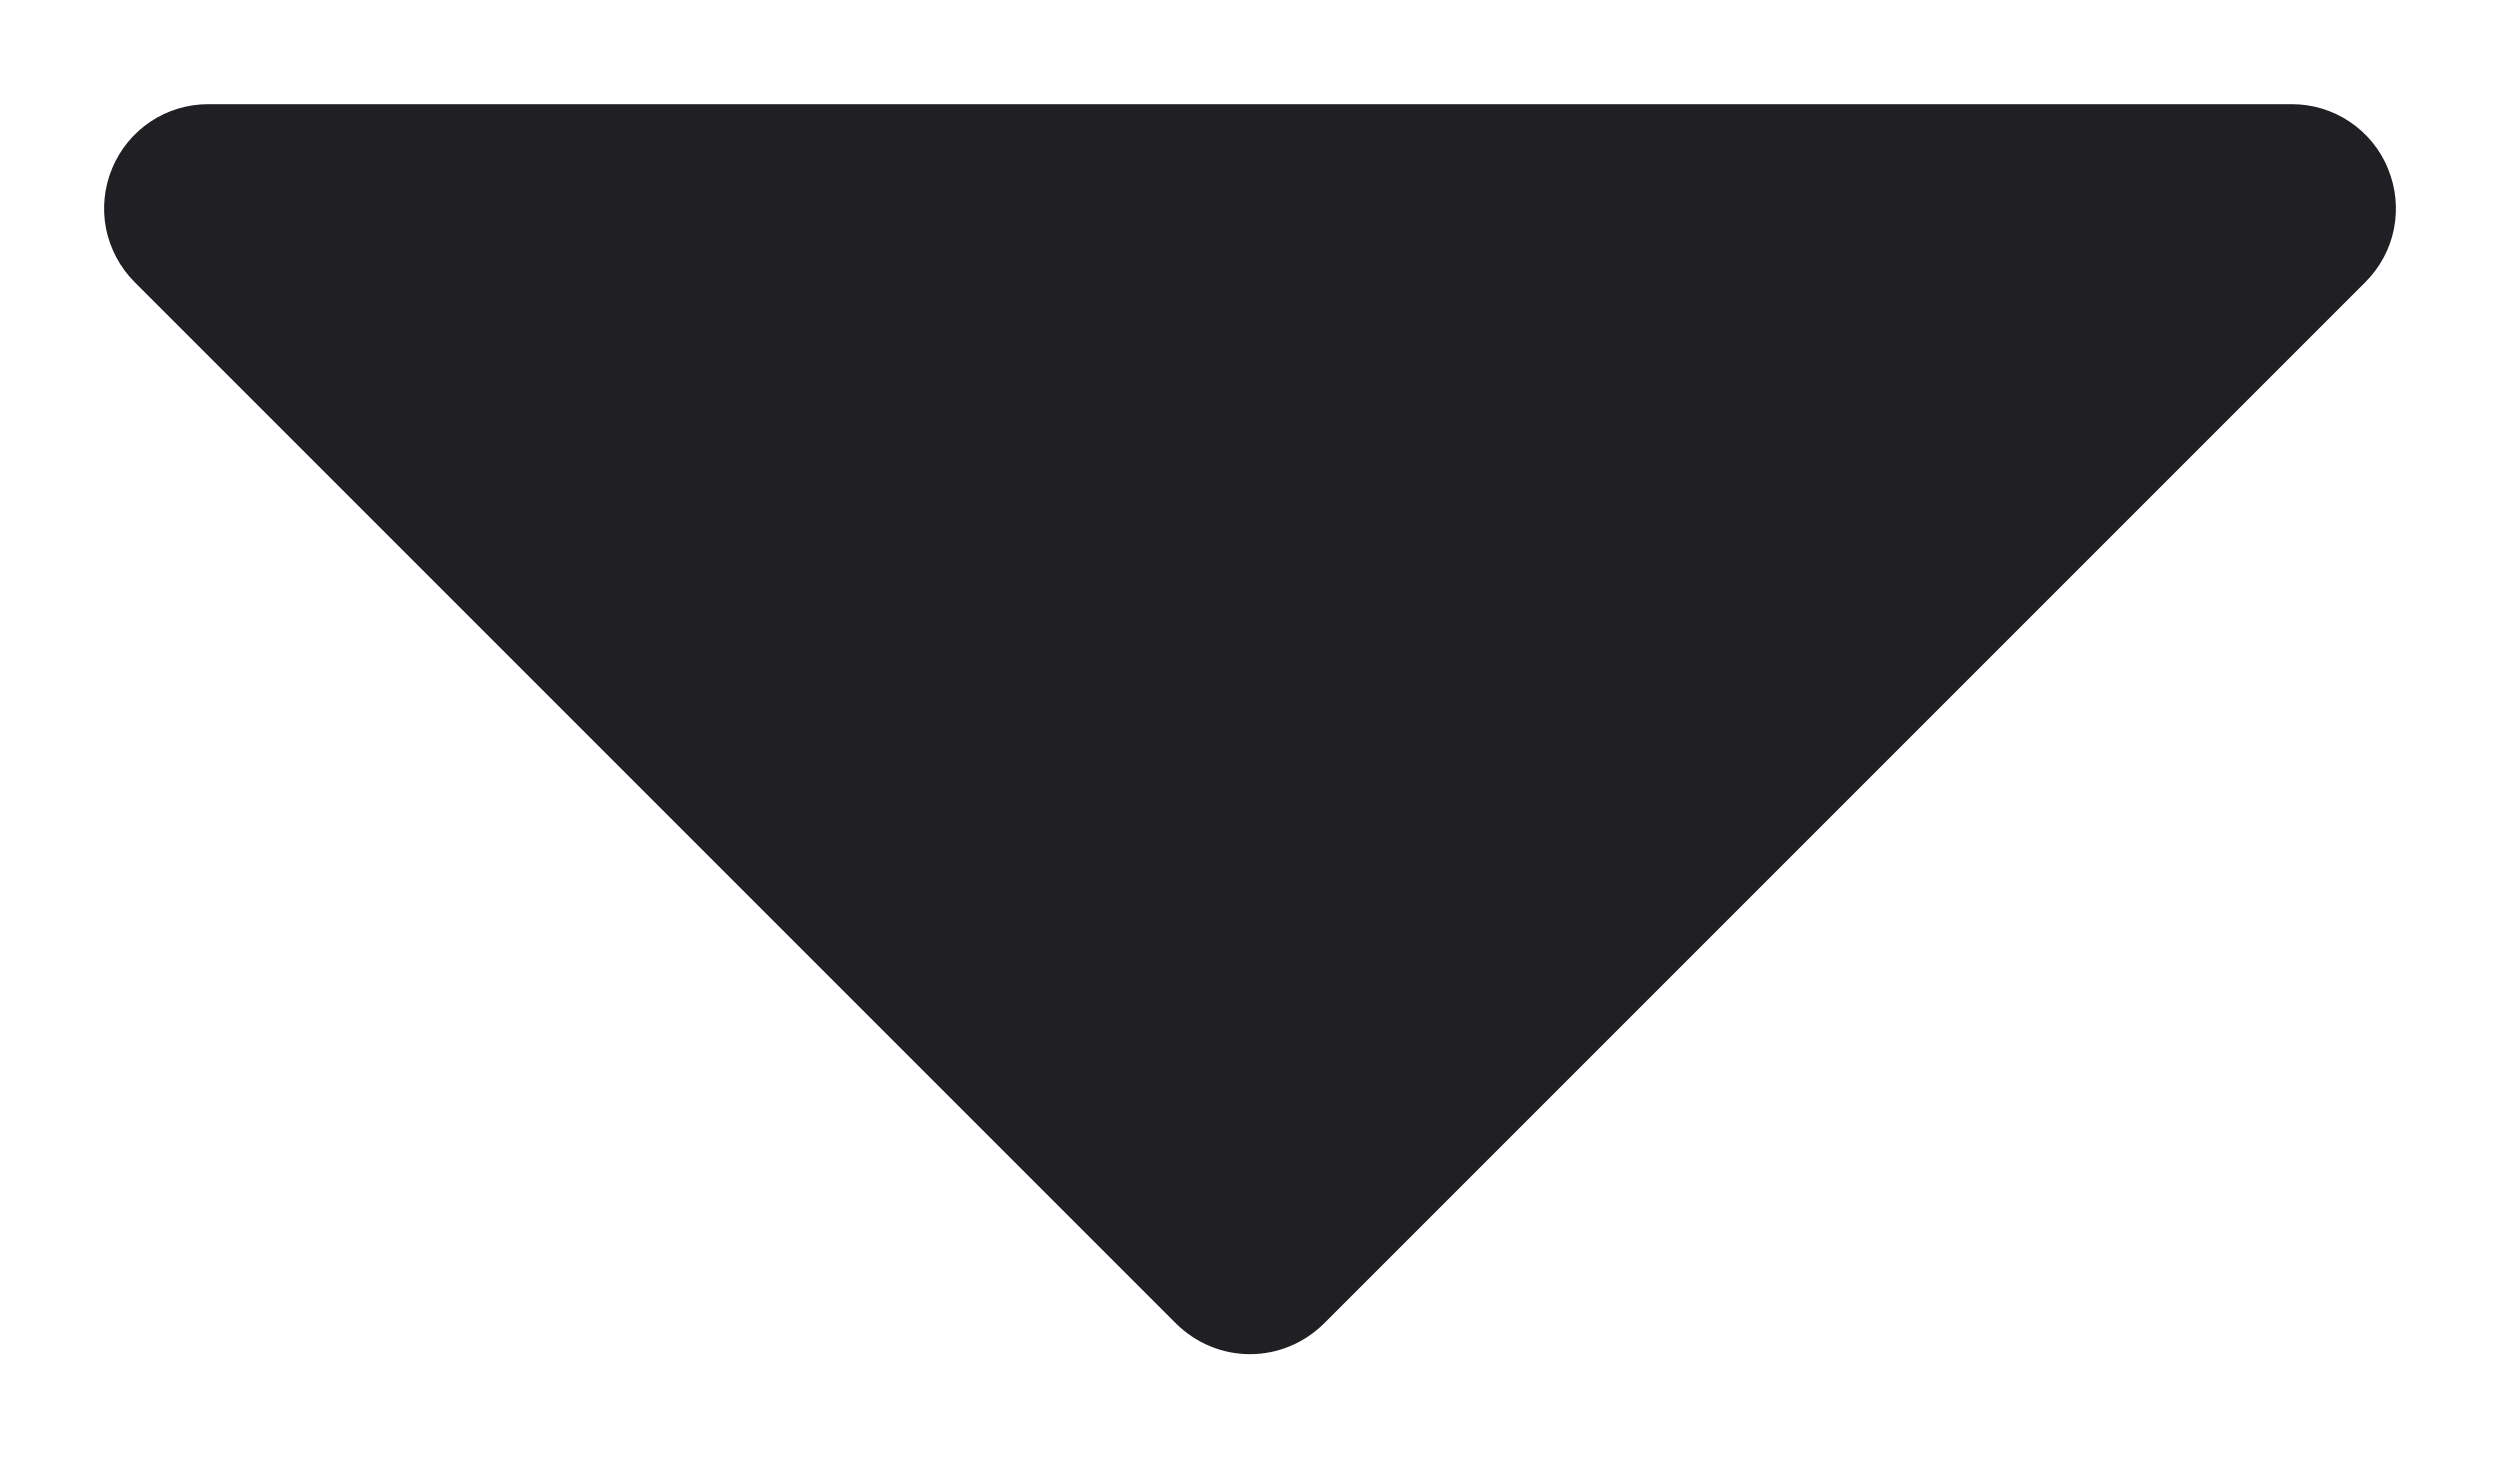
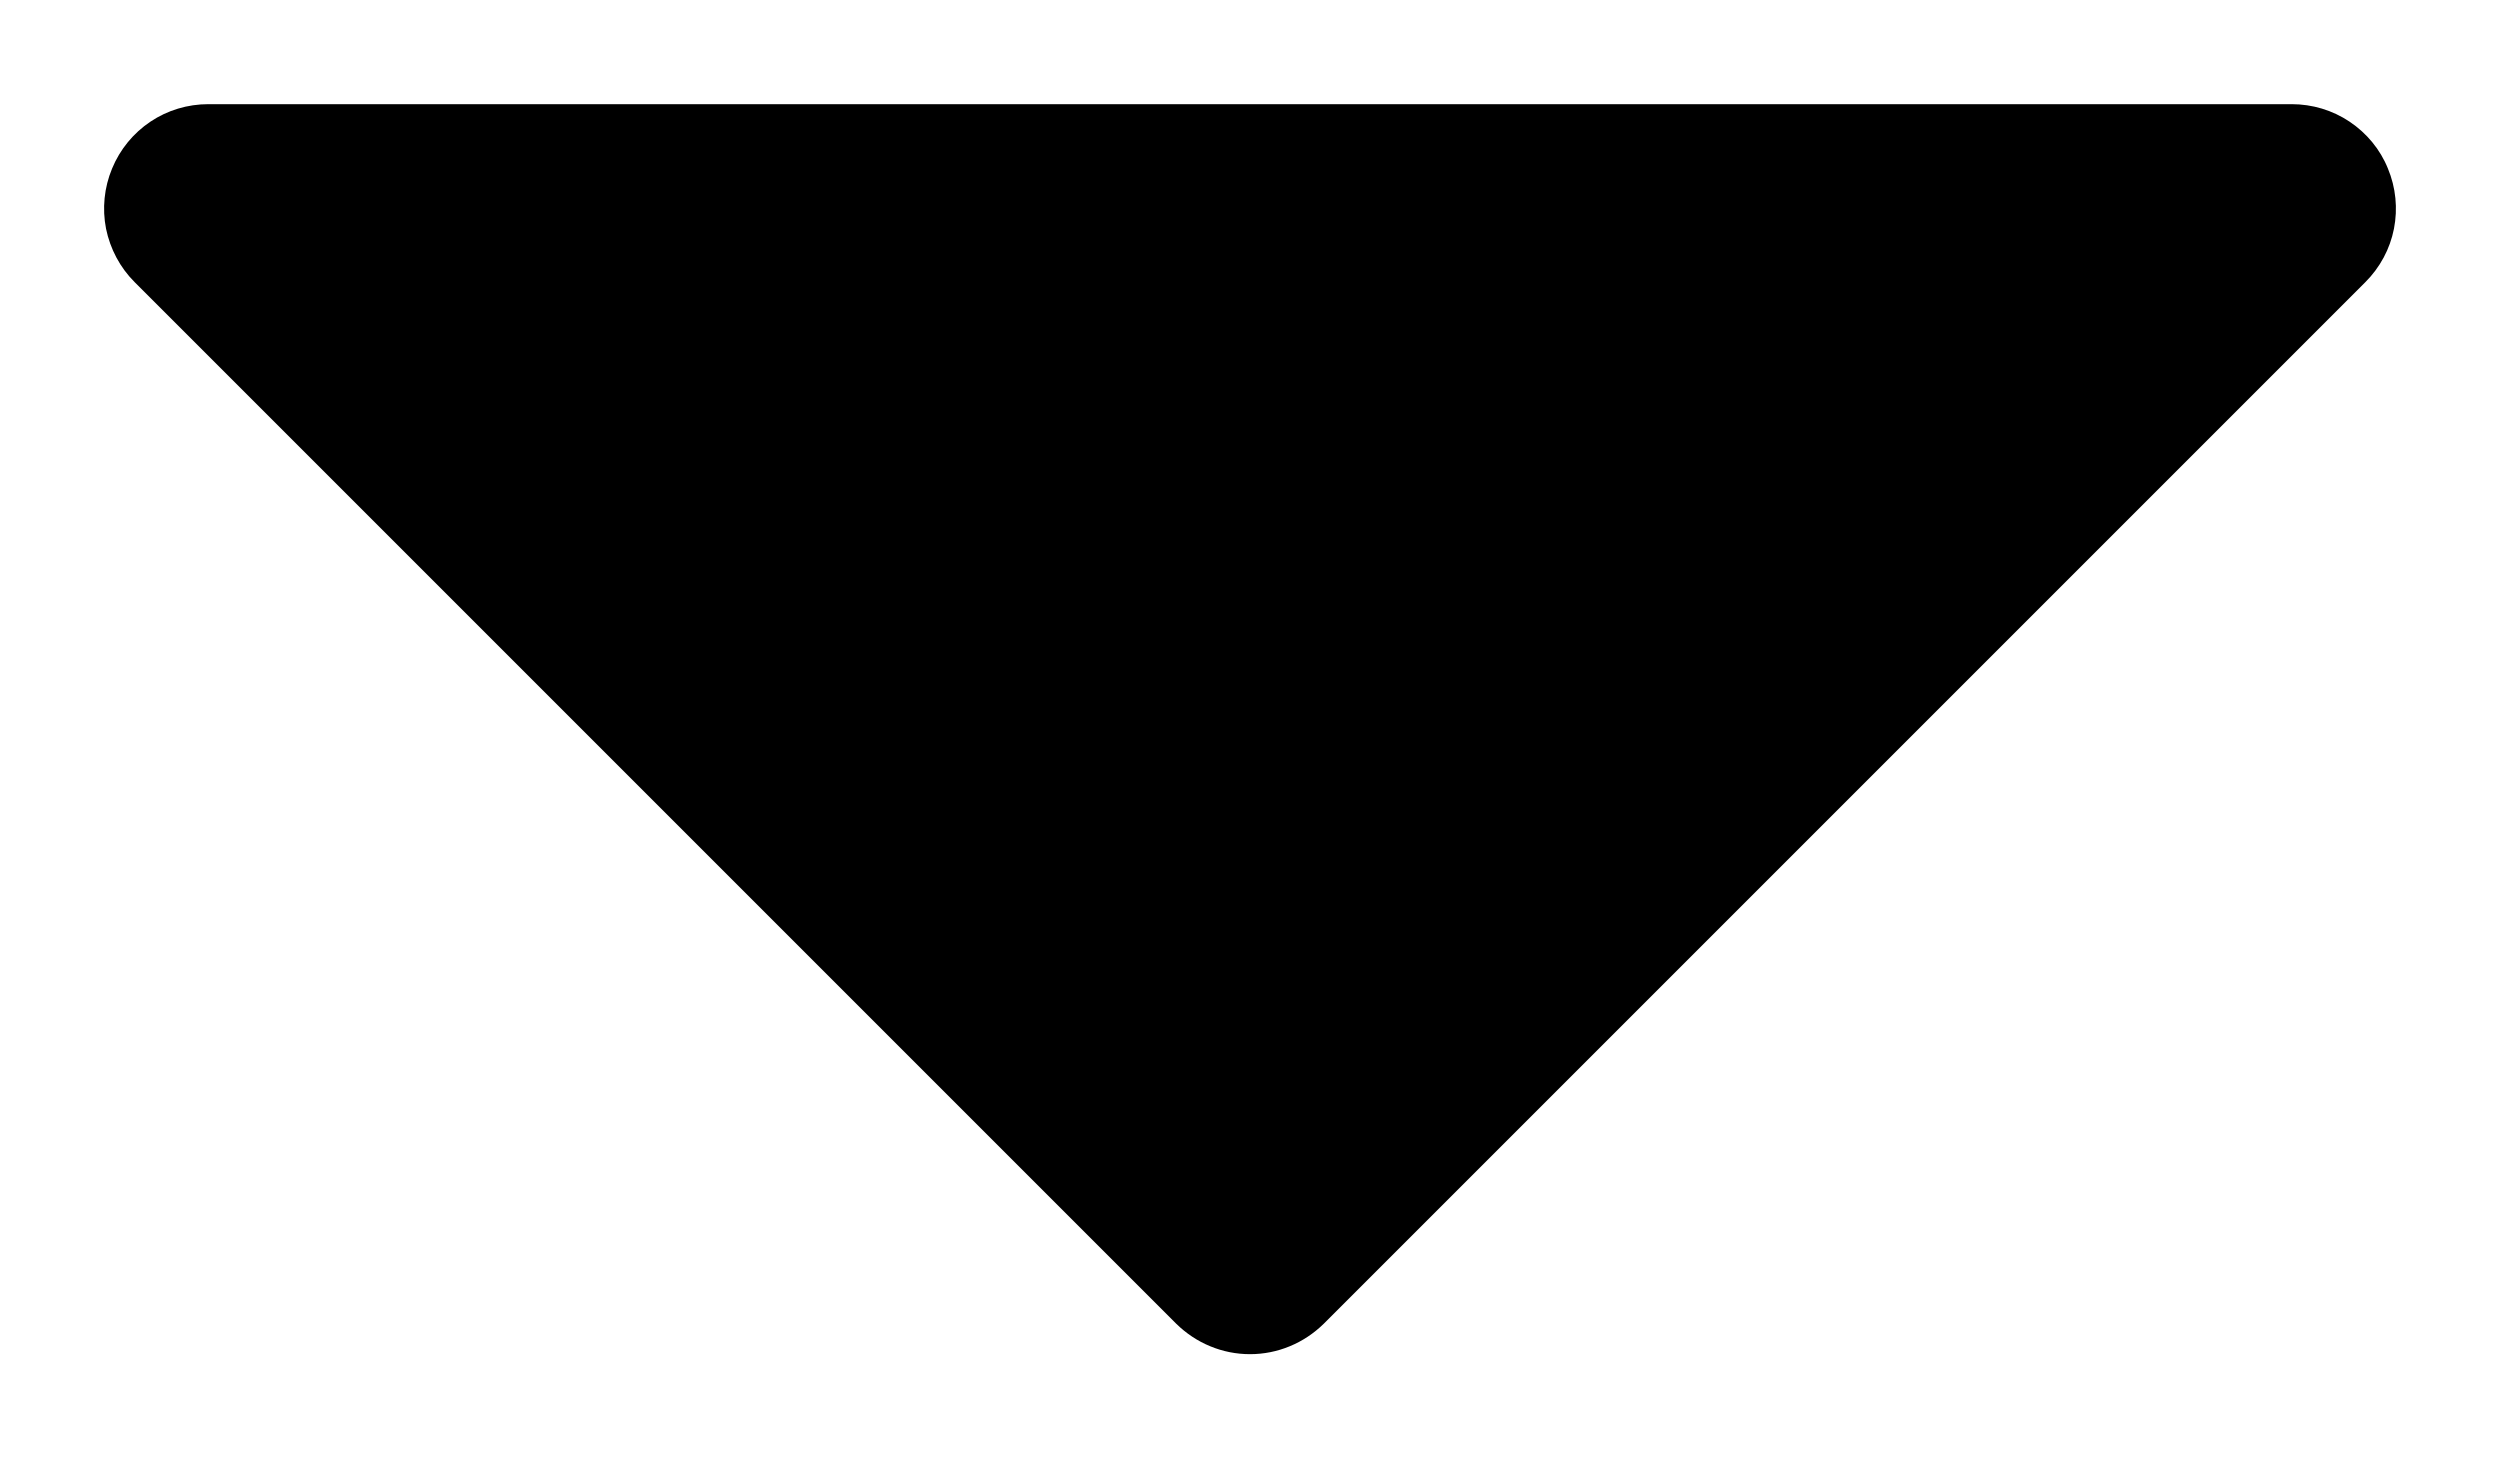
- <svg xmlns="http://www.w3.org/2000/svg" width="12" height="7" viewBox="0 0 12 7" fill="none">
-   <path d="M11.354 1.354L6.354 6.354C6.307 6.4 6.252 6.437 6.191 6.462C6.131 6.487 6.066 6.5 6 6.5C5.934 6.5 5.869 6.487 5.809 6.462C5.748 6.437 5.693 6.4 5.646 6.354L0.646 1.354C0.576 1.284 0.529 1.195 0.509 1.098C0.49 1.001 0.5 0.9 0.538 0.809C0.576 0.717 0.64 0.639 0.722 0.584C0.804 0.529 0.901 0.5 1 0.5H11C11.099 0.5 11.196 0.529 11.278 0.584C11.36 0.639 11.425 0.717 11.462 0.809C11.5 0.9 11.51 1.001 11.491 1.098C11.472 1.195 11.424 1.284 11.354 1.354Z" fill="#201F24" />
+ <svg xmlns="http://www.w3.org/2000/svg" viewBox="0 0 12 7">
+   <path d="M11.354 1.354L6.354 6.354C6.307 6.4 6.252 6.437 6.191 6.462C6.131 6.487 6.066 6.5 6 6.5C5.934 6.5 5.869 6.487 5.809 6.462C5.748 6.437 5.693 6.4 5.646 6.354L0.646 1.354C0.576 1.284 0.529 1.195 0.509 1.098C0.49 1.001 0.5 0.9 0.538 0.809C0.576 0.717 0.64 0.639 0.722 0.584C0.804 0.529 0.901 0.5 1 0.5H11C11.099 0.5 11.196 0.529 11.278 0.584C11.36 0.639 11.425 0.717 11.462 0.809C11.5 0.9 11.51 1.001 11.491 1.098C11.472 1.195 11.424 1.284 11.354 1.354Z" />
</svg>
